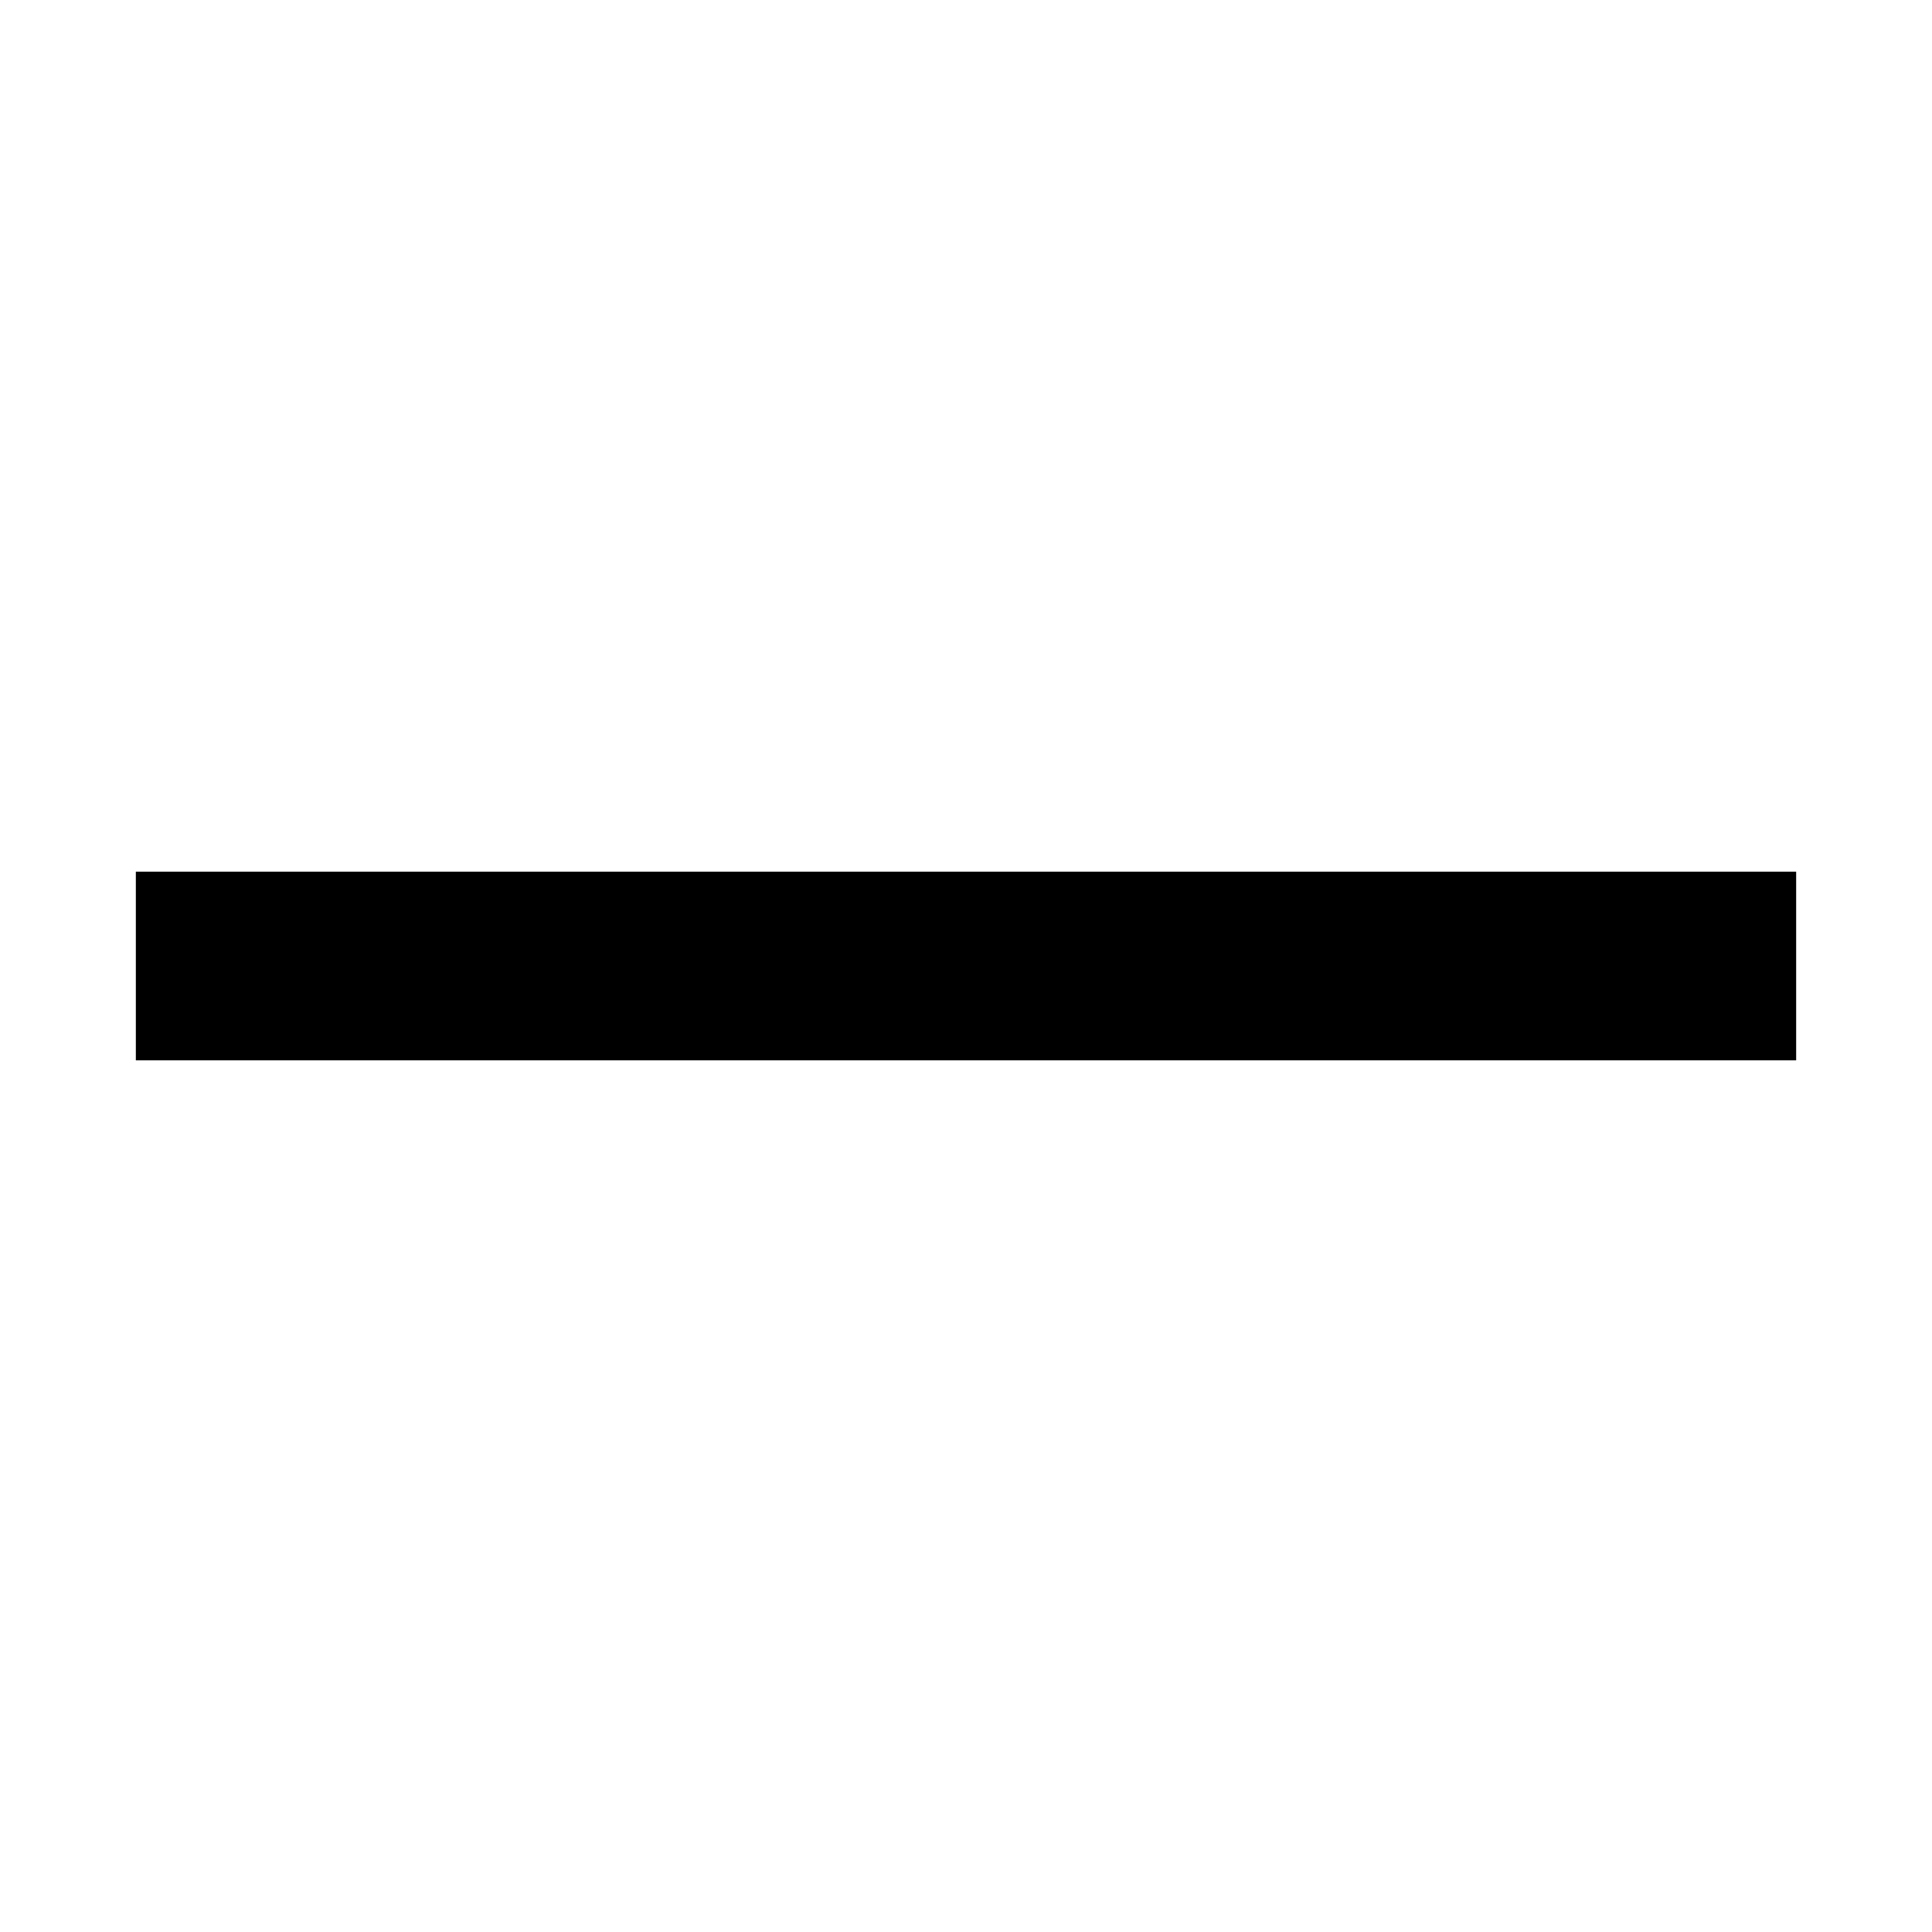
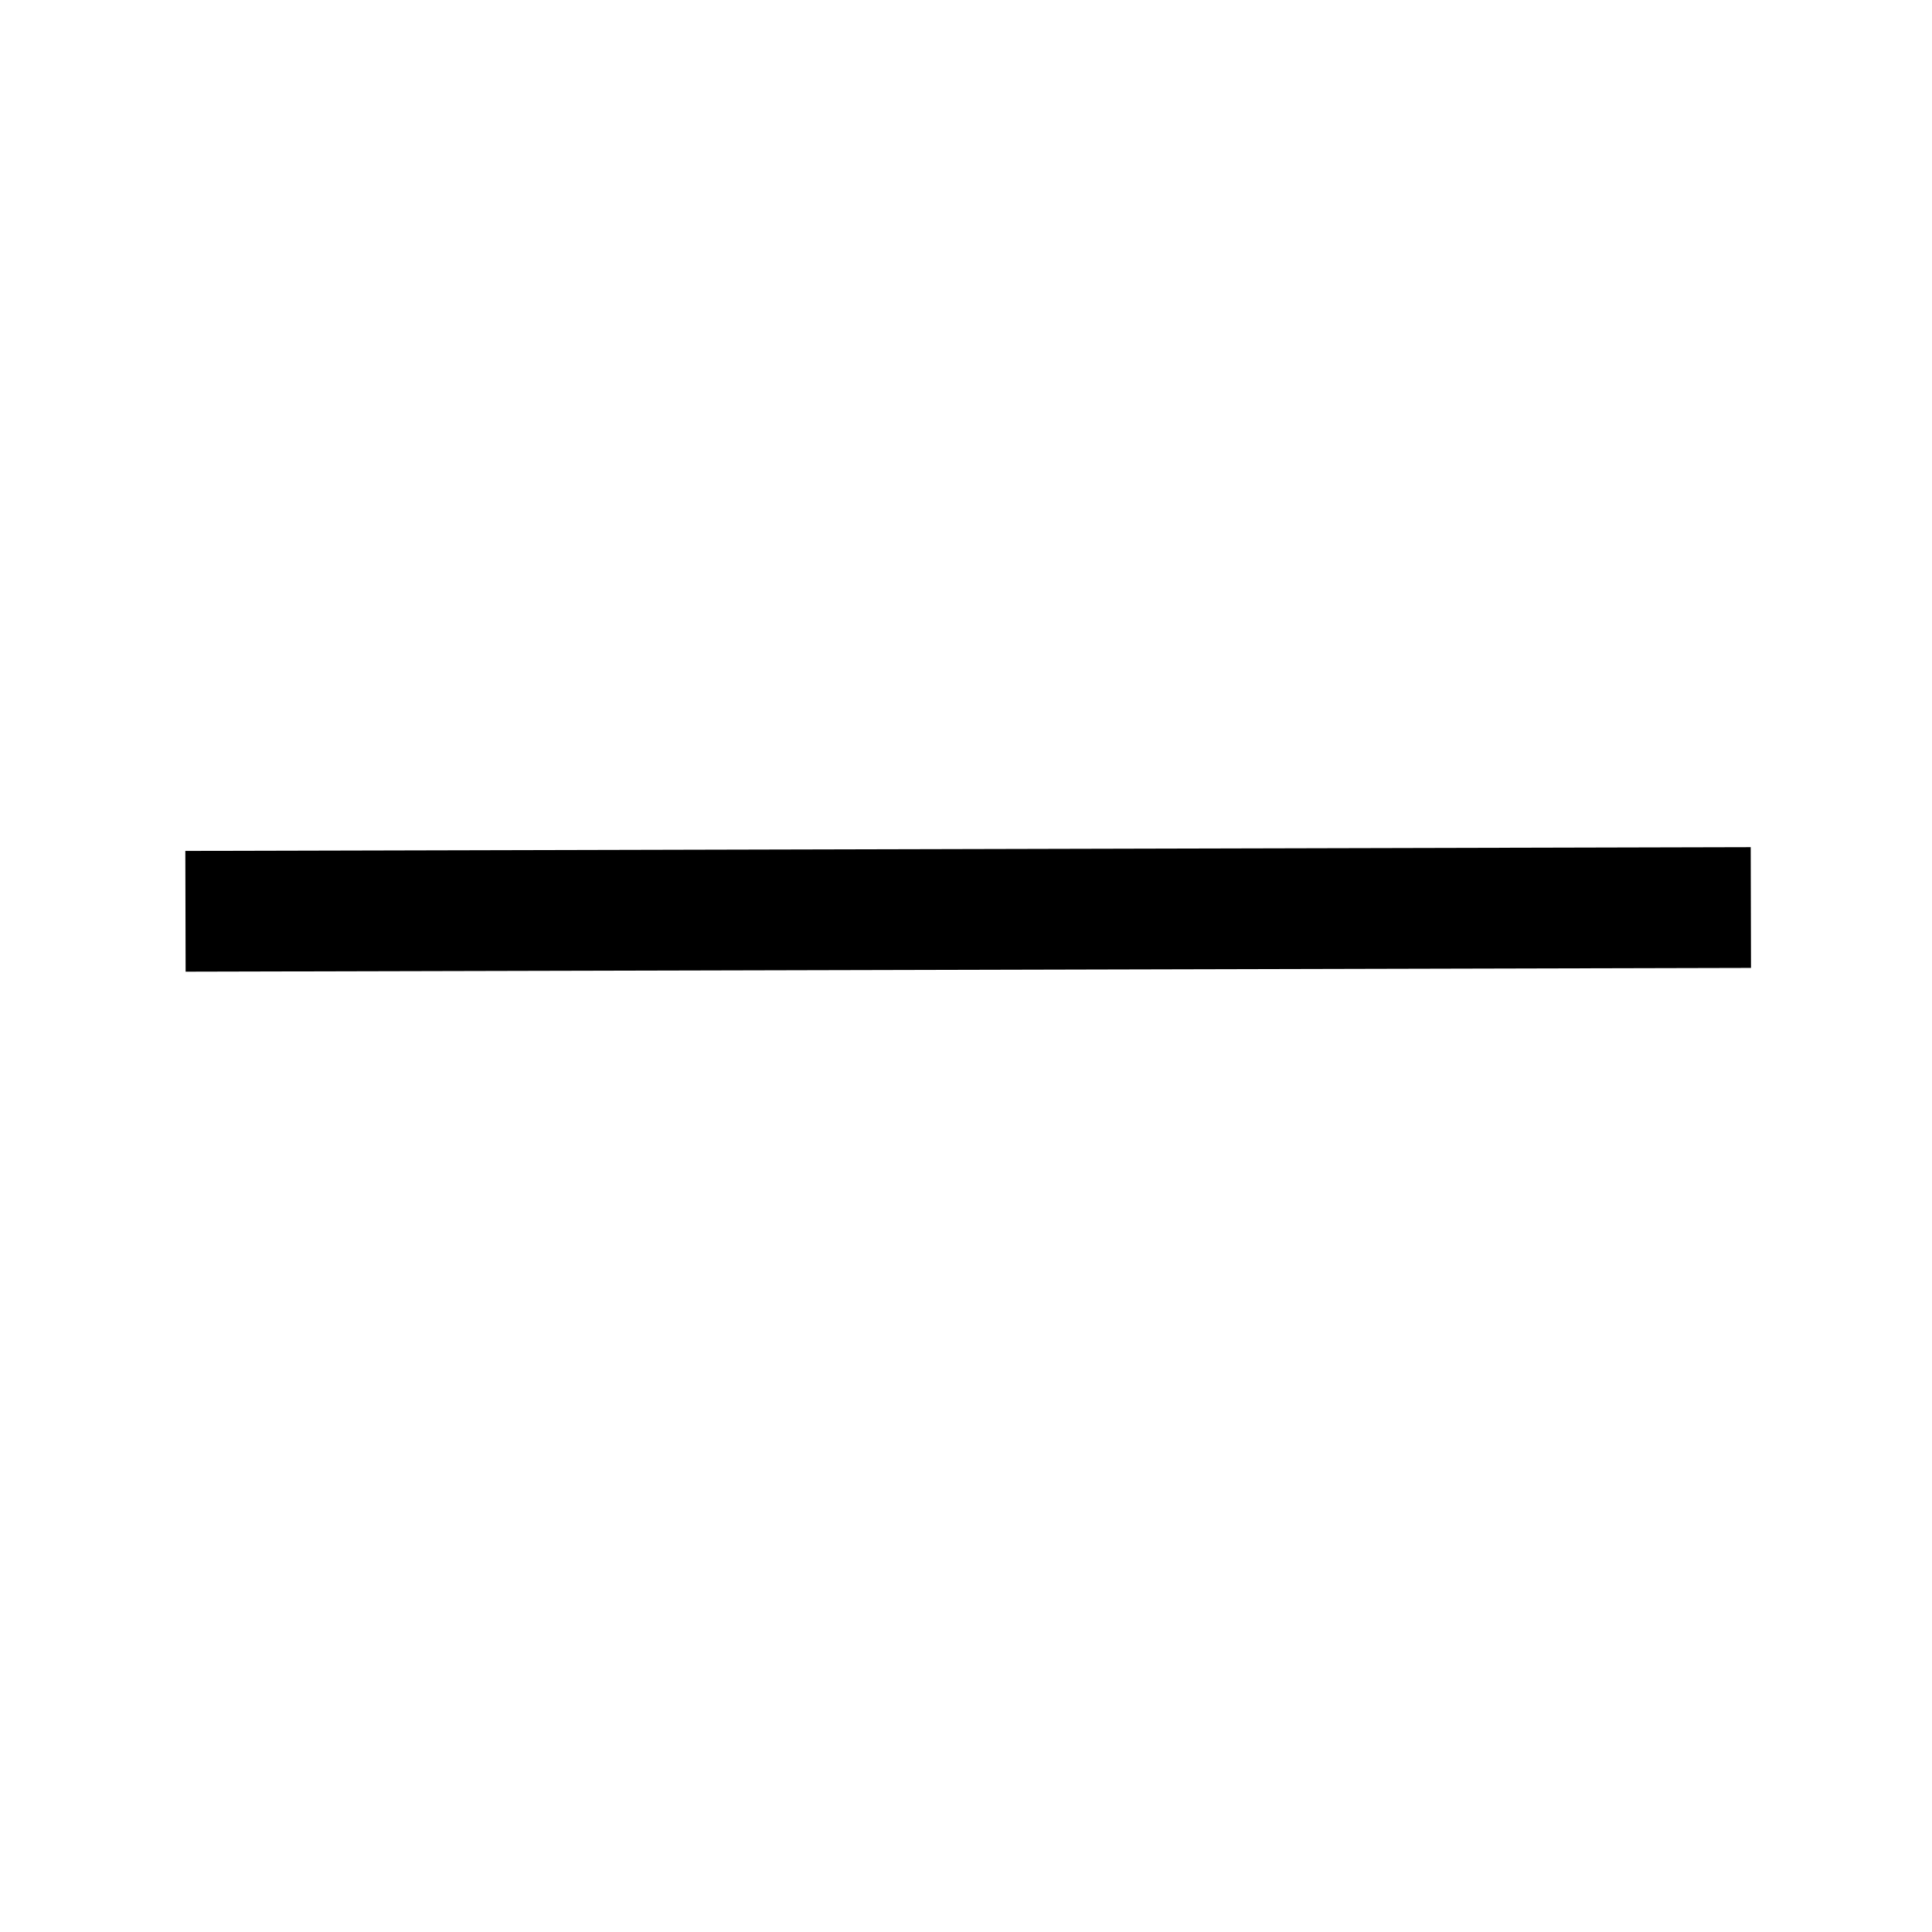
- <svg xmlns="http://www.w3.org/2000/svg" t="1584264663602" class="icon" viewBox="0 0 1024 1024" version="1.1" p-id="1270" width="16" height="16">
+ <svg xmlns="http://www.w3.org/2000/svg" t="1584283177884" class="icon" viewBox="0 0 1024 1024" version="1.1" p-id="2355" width="16" height="16">
  <defs>
    <style type="text/css" />
  </defs>
-   <path d="M72 462h880v100H72z" fill="#000000" p-id="1271" />
+   <path d="M98.23 451.003l829.685-1.992 0.154 64-829.685 1.992z" fill="#000000" p-id="2356" />
</svg>
